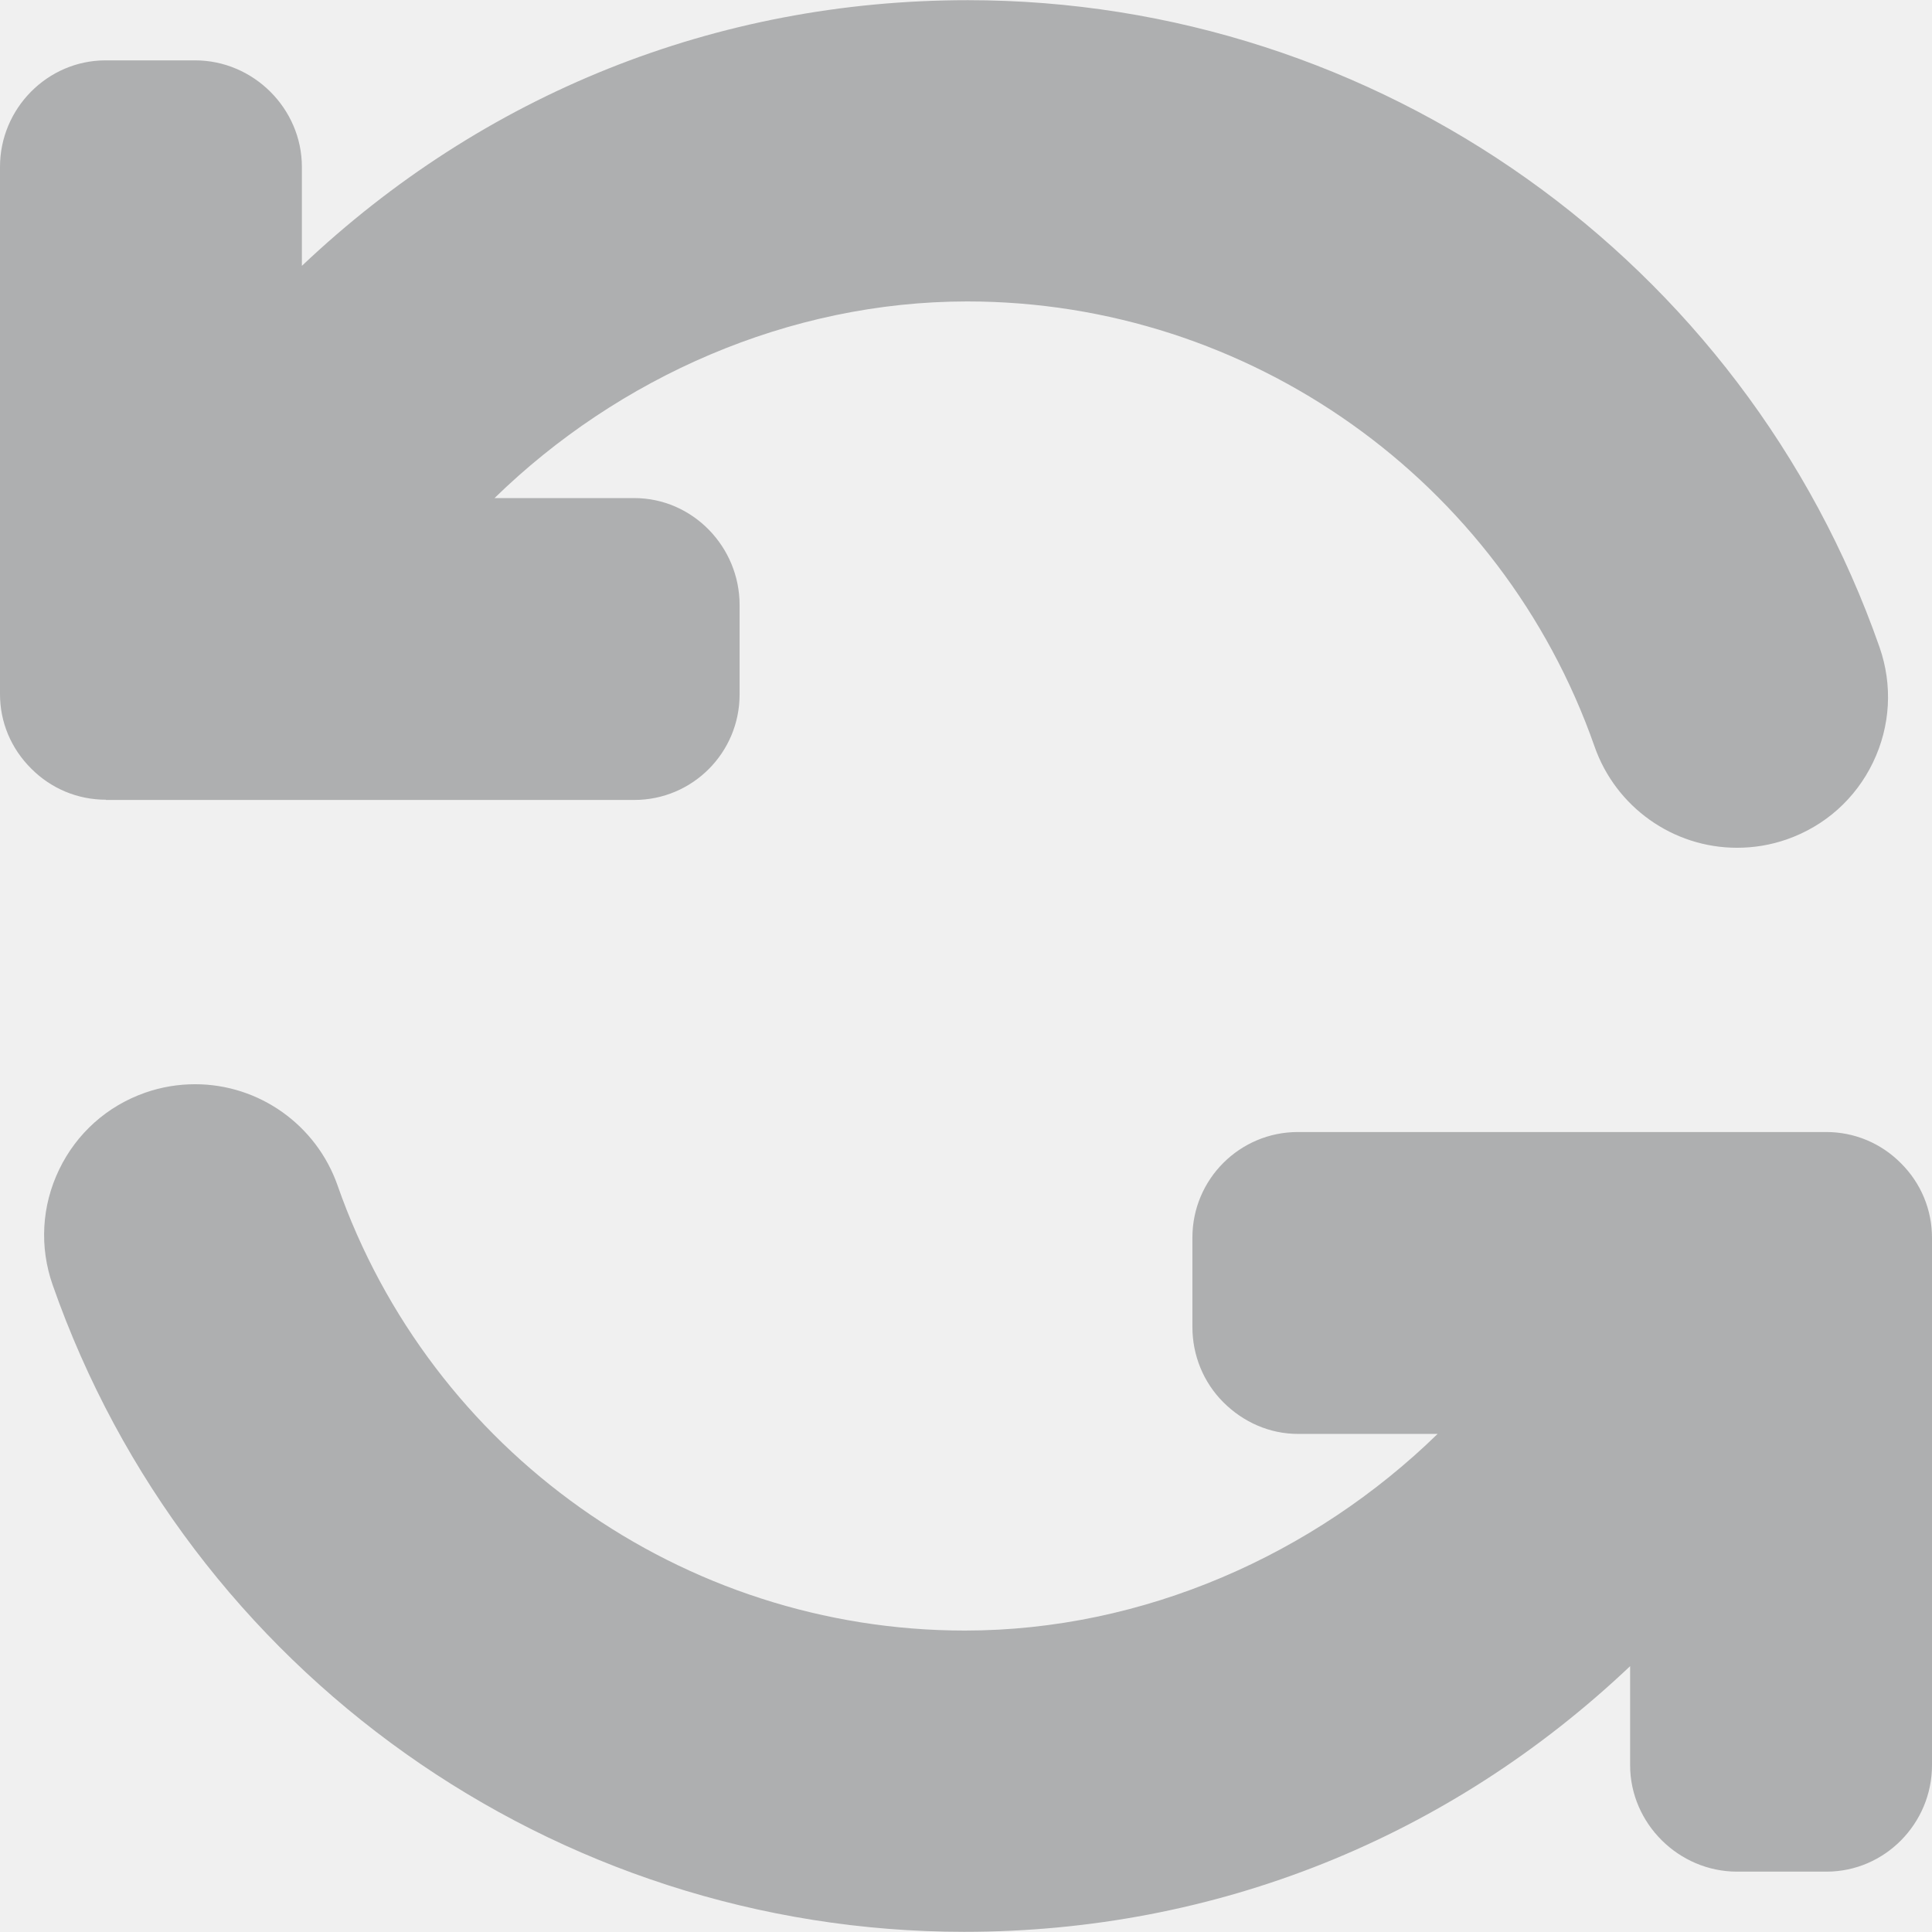
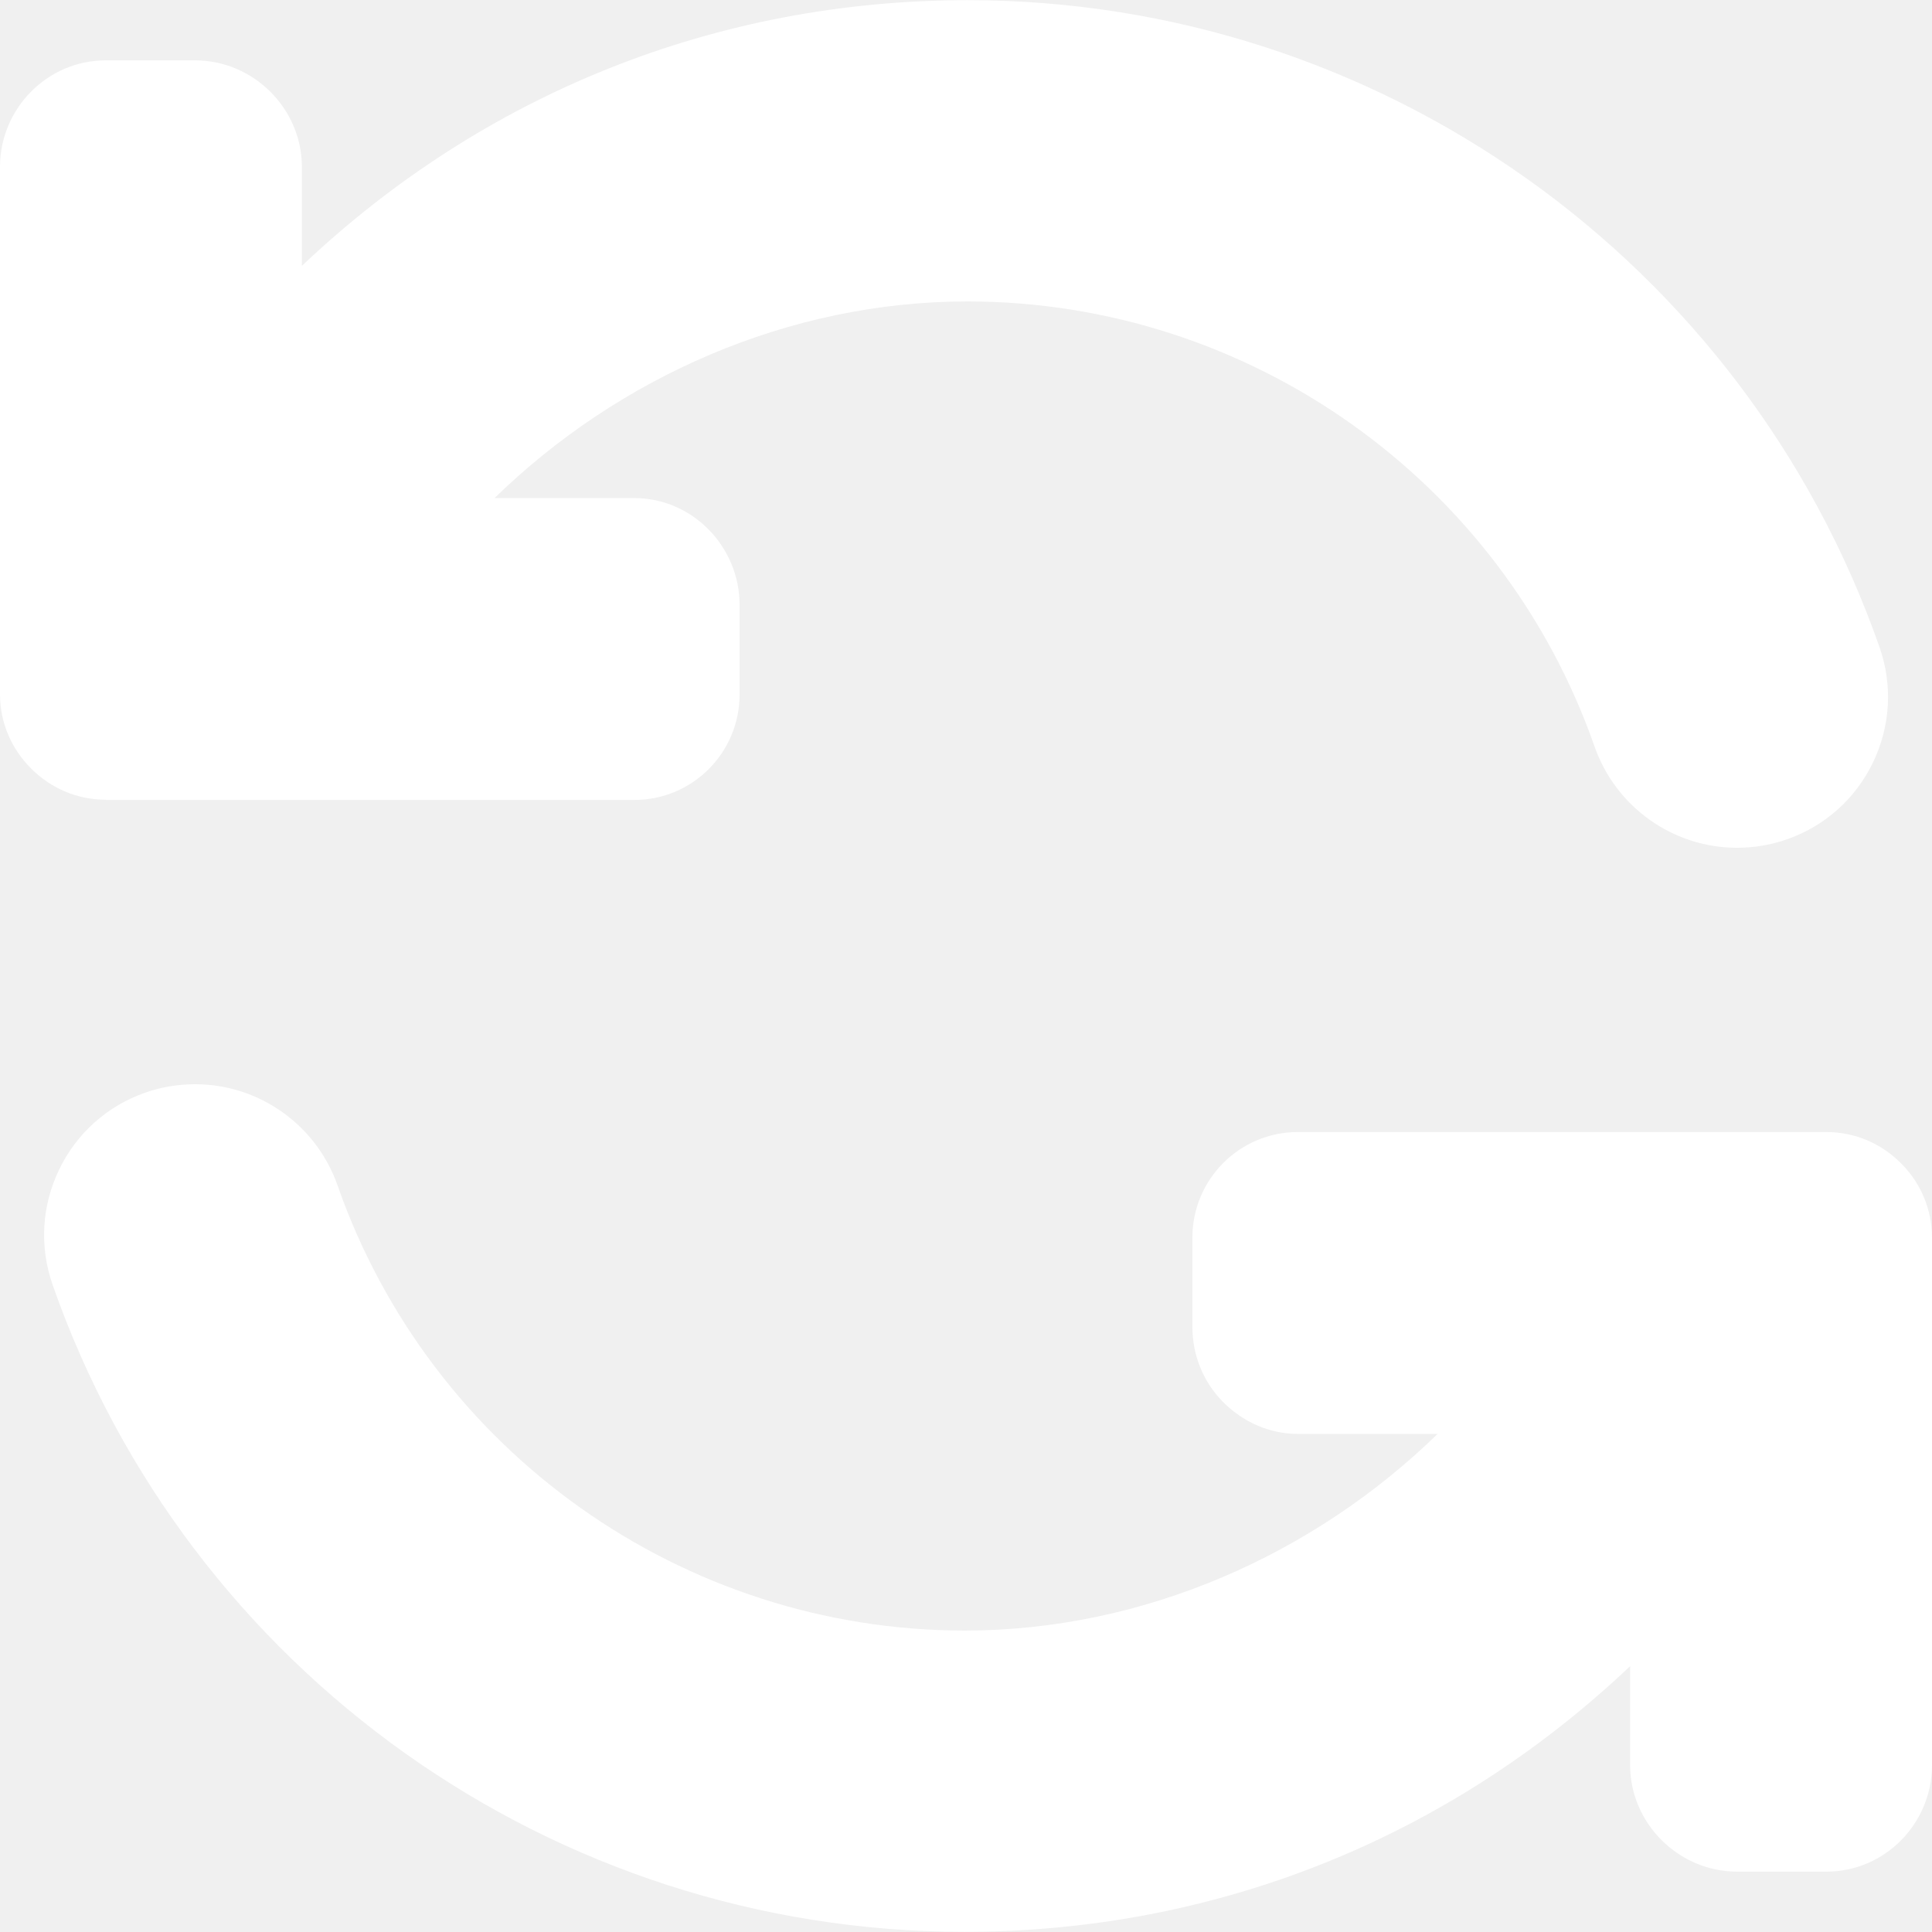
<svg xmlns="http://www.w3.org/2000/svg" version="1.1" id="Layer_1" x="0px" y="0px" viewBox="0 0 492 492" style="enable-background:new 0 0 492 492;" xml:space="preserve" width="512px" height="512px" class="">
  <g>
    <g>
      <g>
-         <path d="M484.08,296.216c-5.1-5.128-11.848-7.936-19.032-7.936H330.516c-14.828,0-26.86,12.036-26.86,26.868v22.796    c0,7.168,2.784,14.064,7.884,19.16c5.092,5.088,11.82,8.052,18.976,8.052H366.1c-31.544,30.752-74.928,50.08-120.388,50.08    c-71.832,0-136.028-45.596-159.744-113.344c-5.392-15.404-19.972-25.784-36.28-25.784c-4.316,0-8.592,0.708-12.7,2.144    c-9.692,3.396-17.48,10.352-21.932,19.596c-4.456,9.248-5.04,19.684-1.648,29.368c34.496,98.54,127.692,164.74,232.144,164.74    c64.132,0,123.448-23.948,169.572-67.656v25.22c0,14.836,12.384,27.108,27.224,27.108h22.792c14.84,0,26.86-12.272,26.86-27.108    V315.24C492,308.056,489.2,301.304,484.08,296.216z" data-original="#000000" class="active-path" data-old_color="#000000" fill="#AEAFB0" />
+         <path d="M484.08,296.216c-5.1-5.128-11.848-7.936-19.032-7.936H330.516c-14.828,0-26.86,12.036-26.86,26.868v22.796    c0,7.168,2.784,14.064,7.884,19.16c5.092,5.088,11.82,8.052,18.976,8.052H366.1c-31.544,30.752-74.928,50.08-120.388,50.08    c-71.832,0-136.028-45.596-159.744-113.344c-5.392-15.404-19.972-25.784-36.28-25.784c-4.316,0-8.592,0.708-12.7,2.144    c-9.692,3.396-17.48,10.352-21.932,19.596c-4.456,9.248-5.04,19.684-1.648,29.368c34.496,98.54,127.692,164.74,232.144,164.74    c64.132,0,123.448-23.948,169.572-67.656v25.22c0,14.836,12.384,27.108,27.224,27.108h22.792c14.84,0,26.86-12.272,26.86-27.108    V315.24C492,308.056,489.2,301.304,484.08,296.216z" data-original="#ffffff" class="active-path" data-old_color="#ffffff" fill="#ffffff" />
      </g>
    </g>
    <g>
      <g>
-         <path d="M478.628,164.78C444.132,66.244,350.916,0.044,246.464,0.044c-64.136,0-123.464,23.952-169.588,67.66v-25.22    c0-14.832-12.344-27.112-27.184-27.112H26.896C12.06,15.372,0,27.652,0,42.484V176.76c0,7.18,2.824,13.868,7.944,18.964    c5.096,5.128,11.86,7.932,19.044,7.932l-0.08,0.06h134.604c14.84,0,26.832-12.028,26.832-26.86v-22.8    c0-14.836-11.992-27.216-26.832-27.216h-35.576c31.544-30.752,74.932-50.076,120.392-50.076    c71.832,0,136.024,45.596,159.74,113.348c5.392,15.404,19.968,25.78,36.28,25.78c4.32,0,8.588-0.704,12.7-2.144    c9.696-3.396,17.48-10.348,21.932-19.596C481.432,184.9,482.02,174.472,478.628,164.78z" data-original="#000000" class="active-path" data-old_color="#000000" fill="#AEAFB0" />
+         <path d="M478.628,164.78C444.132,66.244,350.916,0.044,246.464,0.044c-64.136,0-123.464,23.952-169.588,67.66v-25.22    c0-14.832-12.344-27.112-27.184-27.112H26.896C12.06,15.372,0,27.652,0,42.484V176.76c0,7.18,2.824,13.868,7.944,18.964    c5.096,5.128,11.86,7.932,19.044,7.932l-0.08,0.06h134.604c14.84,0,26.832-12.028,26.832-26.86v-22.8    c0-14.836-11.992-27.216-26.832-27.216h-35.576c31.544-30.752,74.932-50.076,120.392-50.076    c71.832,0,136.024,45.596,159.74,113.348c5.392,15.404,19.968,25.78,36.28,25.78c4.32,0,8.588-0.704,12.7-2.144    c9.696-3.396,17.48-10.348,21.932-19.596C481.432,184.9,482.02,174.472,478.628,164.78z" data-original="#ffffff" class="active-path" data-old_color="#ffffff" fill="#ffffff" />
      </g>
    </g>
  </g>
</svg>
